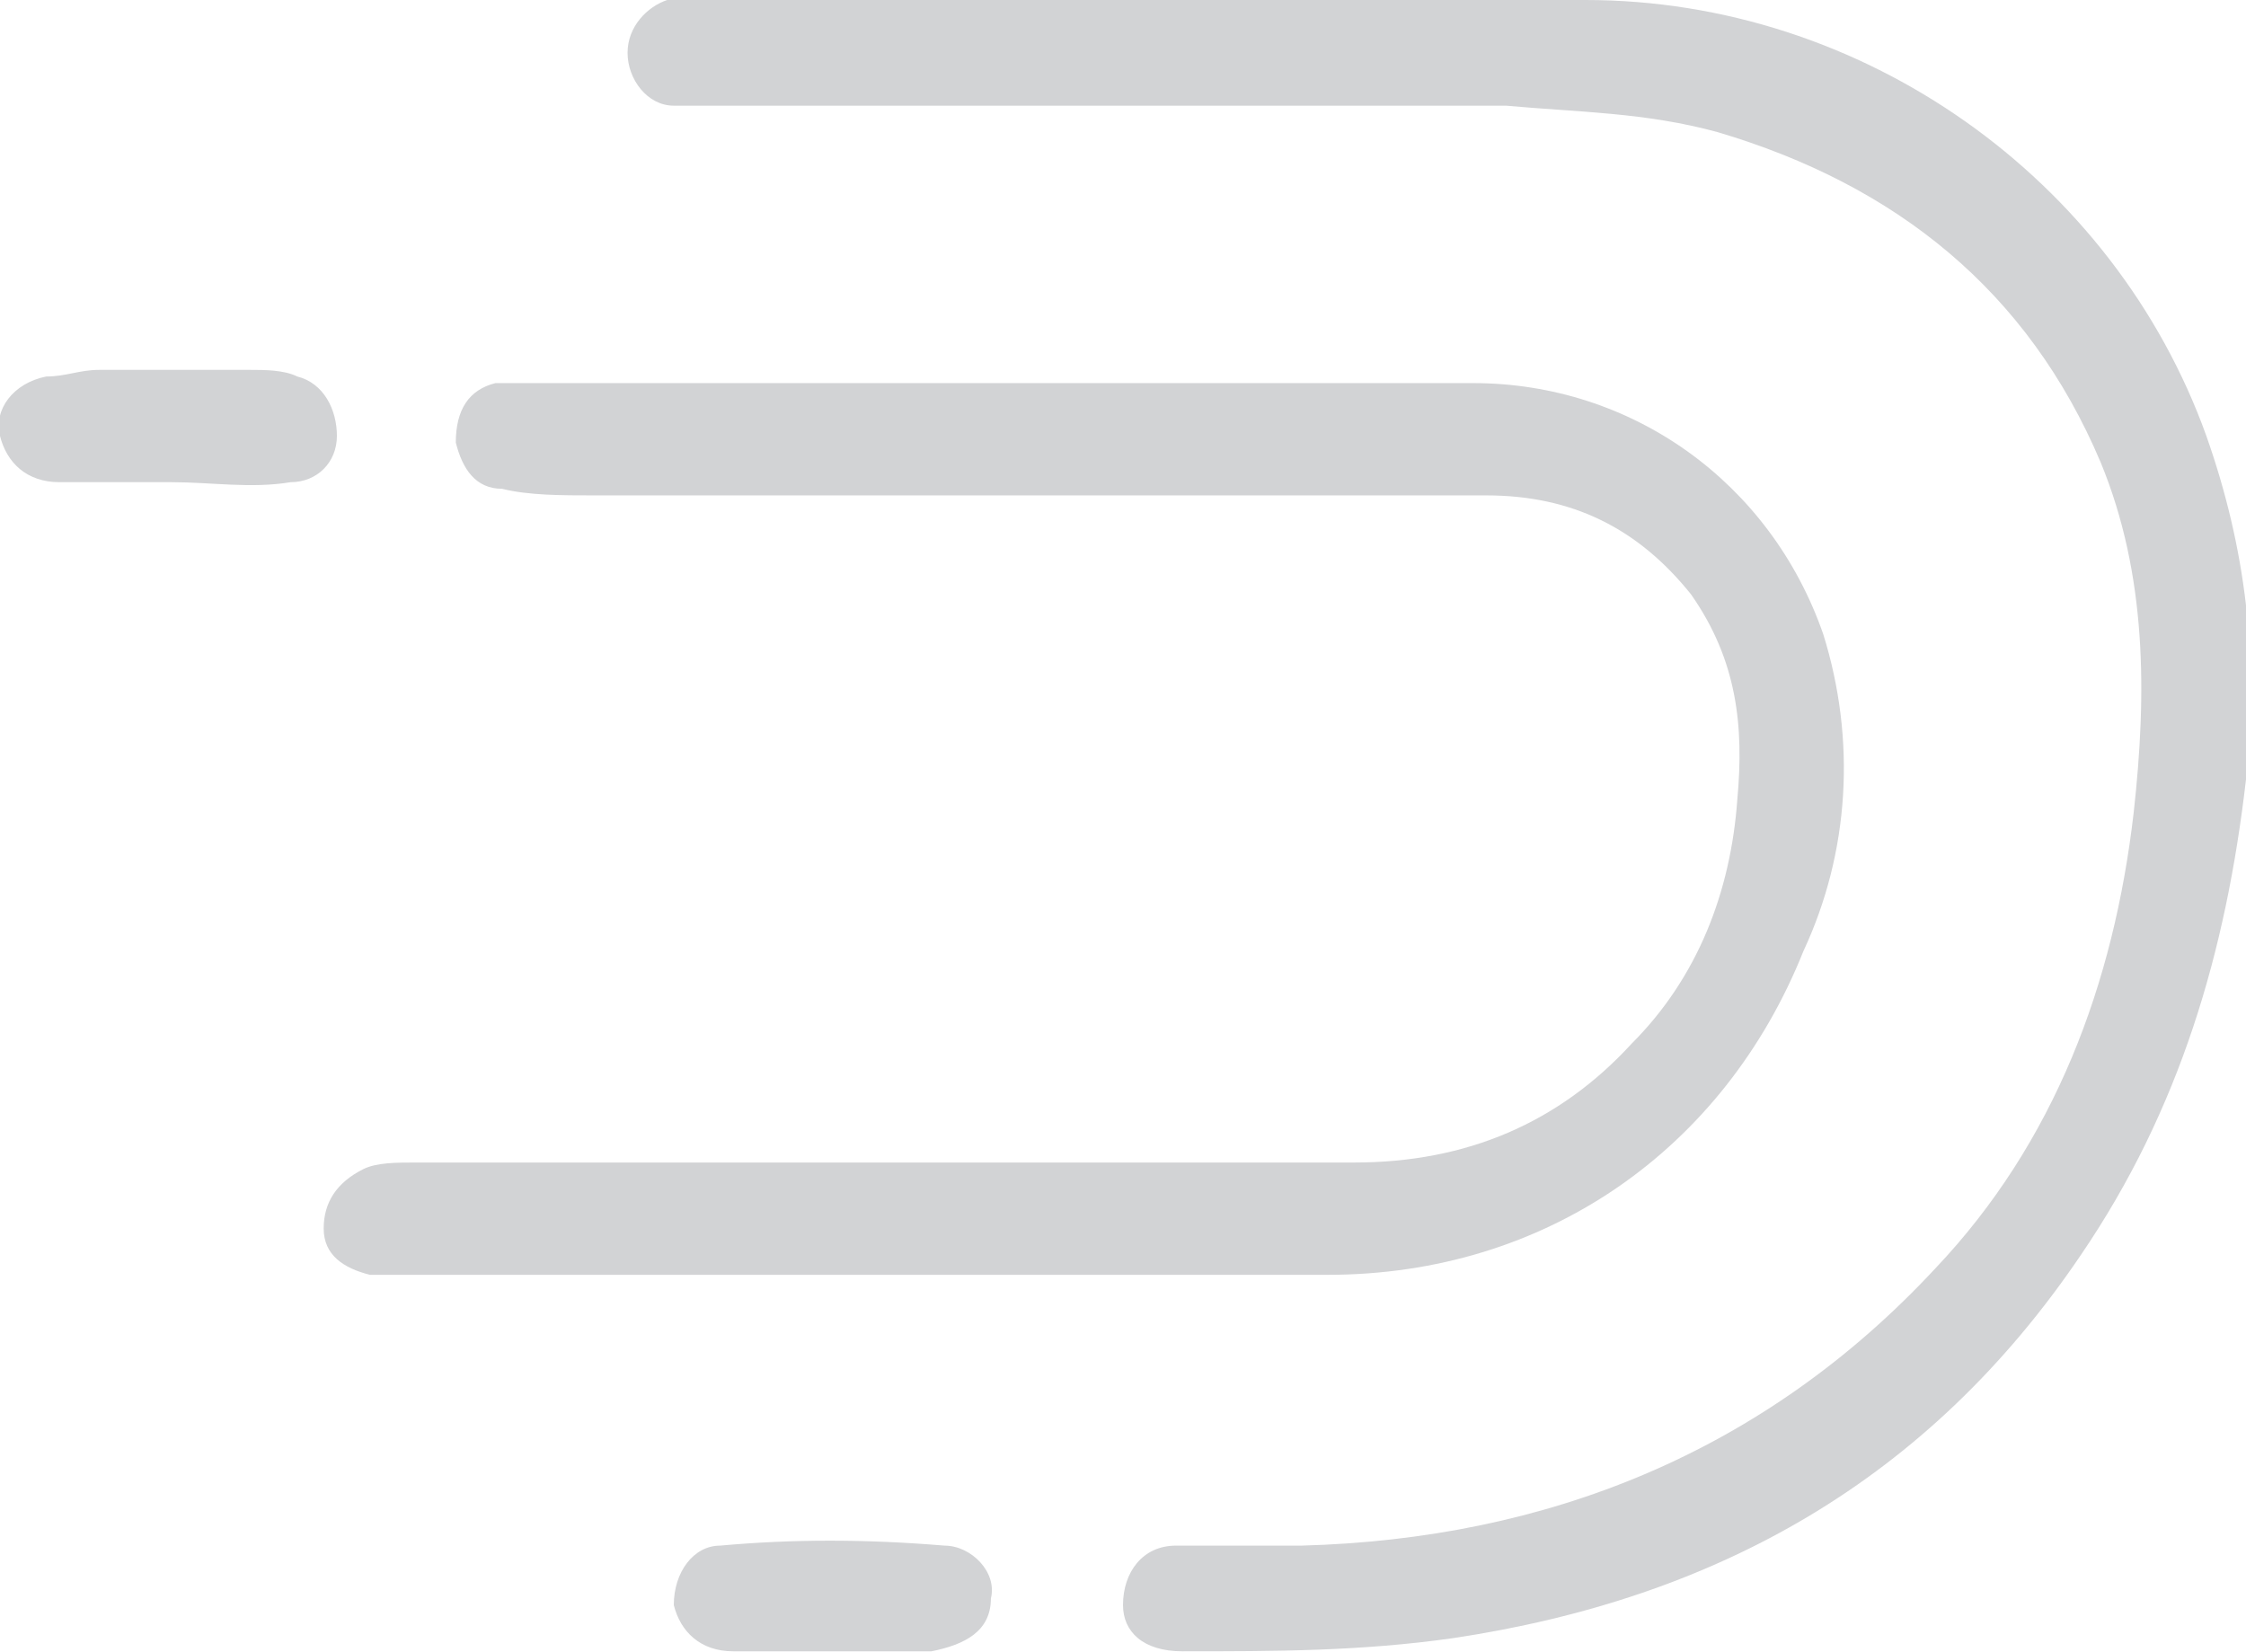
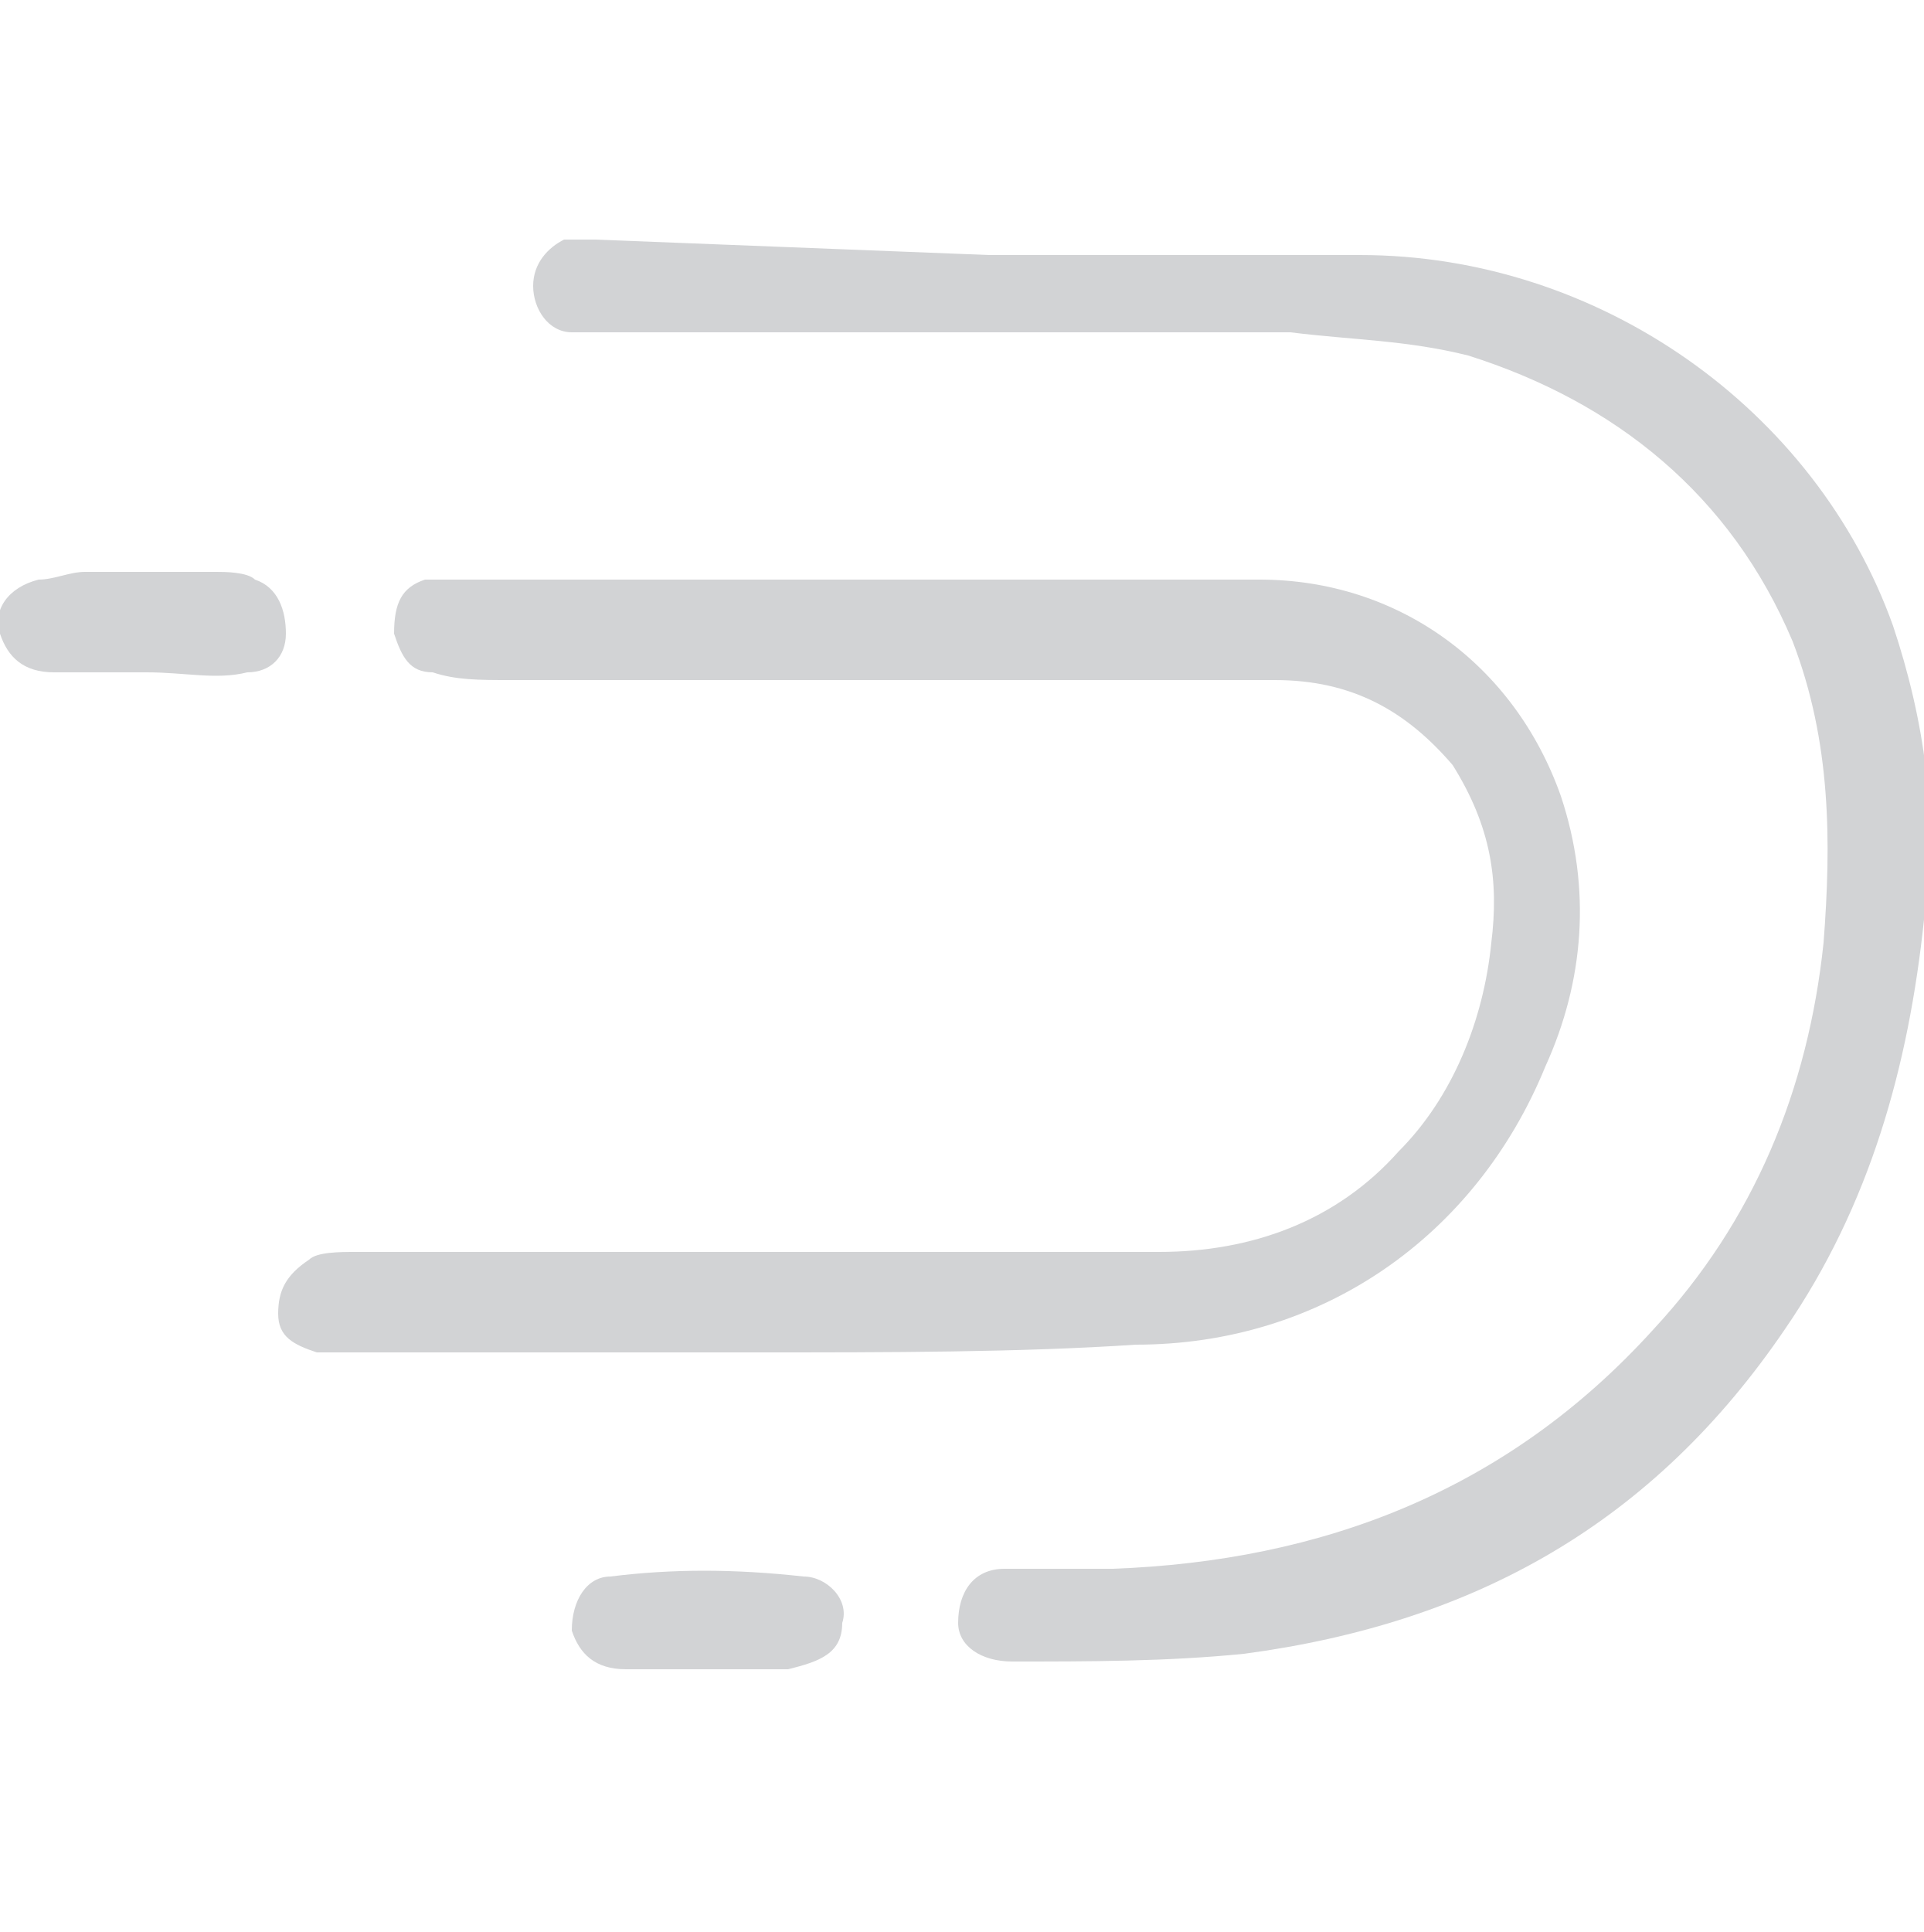
- <svg xmlns="http://www.w3.org/2000/svg" version="1.1" id="圖層_1" x="0px" y="0px" viewBox="-403 285.3 34 25" style="enable-background:new -403 285.3 34 25;" xml:space="preserve">
+ <svg xmlns="http://www.w3.org/2000/svg" version="1.1" id="圖層_1" x="0px" y="0px" viewBox="-275.5 408.9 24.9 25" style="enable-background:new -275.5 408.9 24.9 25;" xml:space="preserve">
  <style type="text/css">
	.st0{fill:#D2D3D5;}
</style>
  <g>
-     <path class="st0" d="M-385.5,285.3c2.2,0,4.3,0,6.5,0c4.2,0,8,2.7,9.4,6.6c0.6,1.7,0.8,3.4,0.6,5.2c-0.3,2.6-1,5-2.5,7.2   c-2.3,3.4-5.5,5.2-9.5,5.8c-1.4,0.2-2.7,0.2-4.1,0.2c-0.6,0-0.9-0.3-0.9-0.7c0-0.5,0.3-0.9,0.8-0.9c0.6,0,1.2,0,1.9,0   c3.7-0.1,7-1.4,9.6-4.2c1.8-1.9,2.7-4.3,3-6.9c0.2-1.8,0.2-3.6-0.5-5.3c-1.1-2.6-3.1-4.2-5.8-5c-1.1-0.3-2.1-0.3-3.2-0.4   c-4,0-8.1,0-12.1,0c-0.2,0-0.3,0-0.5,0c-0.4,0-0.7-0.4-0.7-0.8s0.3-0.7,0.6-0.8c0.2,0,0.4,0,0.6,0L-385.5,285.3L-385.5,285.3z" />
-     <path class="st0" d="M-389.7,304.6h-7.2c-0.2,0-0.3,0-0.5,0c-0.4-0.1-0.7-0.3-0.7-0.7c0-0.4,0.2-0.7,0.6-0.9   c0.2-0.1,0.5-0.1,0.8-0.1c4.7,0,9.5,0,14.2,0c1.7,0,3.1-0.6,4.2-1.8c1-1,1.5-2.3,1.6-3.7c0.1-1.1,0-2.1-0.7-3.1   c-0.8-1-1.8-1.5-3.1-1.5c-4.5,0-9,0-13.5,0c-0.5,0-1,0-1.4-0.1c-0.4,0-0.6-0.3-0.7-0.7c0-0.5,0.2-0.8,0.6-0.9c0.1,0,0.3,0,0.4,0   h14.4c2.4,0,4.5,1.5,5.3,3.8c0.5,1.6,0.4,3.3-0.3,4.8c-1.2,3-3.9,4.9-7.2,4.9C-385,304.6-387.3,304.6-389.7,304.6L-389.7,304.6z    M-400.4,292.6c-0.6,0-1.1,0-1.7,0c-0.5,0-0.8-0.3-0.9-0.7s0.2-0.8,0.7-0.9c0.3,0,0.5-0.1,0.8-0.1c0.8,0,1.5,0,2.3,0   c0.2,0,0.5,0,0.7,0.1c0.4,0.1,0.6,0.5,0.6,0.9s-0.3,0.7-0.7,0.7C-399.2,292.7-399.8,292.6-400.4,292.6L-400.4,292.6z M-390.3,310.3   c-0.5,0-1,0-1.6,0c-0.5,0-0.8-0.3-0.9-0.7c0-0.5,0.3-0.9,0.7-0.9c1.1-0.1,2.2-0.1,3.4,0c0.4,0,0.8,0.4,0.7,0.8l0,0   c0,0.5-0.4,0.7-0.9,0.8L-390.3,310.3L-390.3,310.3z" />
+     <path class="st0" d="M-262.7,412.2c1.6,0,3.1,0,4.8,0c3.1,0,5.9,2,6.9,4.8c0.4,1.2,0.6,2.5,0.4,3.8c-0.2,1.9-0.7,3.7-1.8,5.3   c-1.7,2.5-4,3.8-7,4.2c-1,0.1-2,0.1-3,0.1c-0.4,0-0.7-0.2-0.7-0.5c0-0.4,0.2-0.7,0.6-0.7c0.4,0,0.9,0,1.4,0c2.7-0.1,5.1-1,7-3.1   c1.3-1.4,2-3.1,2.2-5c0.1-1.3,0.1-2.6-0.4-3.9c-0.8-1.9-2.3-3.1-4.2-3.7c-0.8-0.2-1.5-0.2-2.3-0.3c-2.9,0-5.9,0-8.9,0   c-0.1,0-0.2,0-0.4,0c-0.3,0-0.5-0.3-0.5-0.6s0.2-0.5,0.4-0.6c0.1,0,0.3,0,0.4,0L-262.7,412.2L-262.7,412.2z" />
+     <path class="st0" d="M-265.7,426.4h-5.3c-0.1,0-0.2,0-0.4,0c-0.3-0.1-0.5-0.2-0.5-0.5s0.1-0.5,0.4-0.7c0.1-0.1,0.4-0.1,0.6-0.1   c3.4,0,7,0,10.4,0c1.2,0,2.3-0.4,3.1-1.3c0.7-0.7,1.1-1.7,1.2-2.7c0.1-0.8,0-1.5-0.5-2.3c-0.6-0.7-1.3-1.1-2.3-1.1   c-3.3,0-6.6,0-9.9,0c-0.4,0-0.7,0-1-0.1c-0.3,0-0.4-0.2-0.5-0.5c0-0.4,0.1-0.6,0.4-0.7c0.1,0,0.2,0,0.3,0h10.5   c1.8,0,3.3,1.1,3.9,2.8c0.4,1.2,0.3,2.4-0.2,3.5c-0.9,2.2-2.9,3.6-5.3,3.6C-262.3,426.4-264,426.4-265.7,426.4L-265.7,426.4z    M-273.6,417.6c-0.4,0-0.8,0-1.2,0c-0.4,0-0.6-0.2-0.7-0.5c-0.1-0.3,0.1-0.6,0.5-0.7c0.2,0,0.4-0.1,0.6-0.1c0.6,0,1.1,0,1.7,0   c0.1,0,0.4,0,0.5,0.1c0.3,0.1,0.4,0.4,0.4,0.7c0,0.3-0.2,0.5-0.5,0.5C-272.7,417.7-273.1,417.6-273.6,417.6L-273.6,417.6z    M-266.2,430.5c-0.4,0-0.7,0-1.2,0c-0.4,0-0.6-0.2-0.7-0.5c0-0.4,0.2-0.7,0.5-0.7c0.8-0.1,1.6-0.1,2.5,0c0.3,0,0.6,0.3,0.5,0.6l0,0   c0,0.4-0.3,0.5-0.7,0.6L-266.2,430.5L-266.2,430.5z" />
  </g>
</svg>
